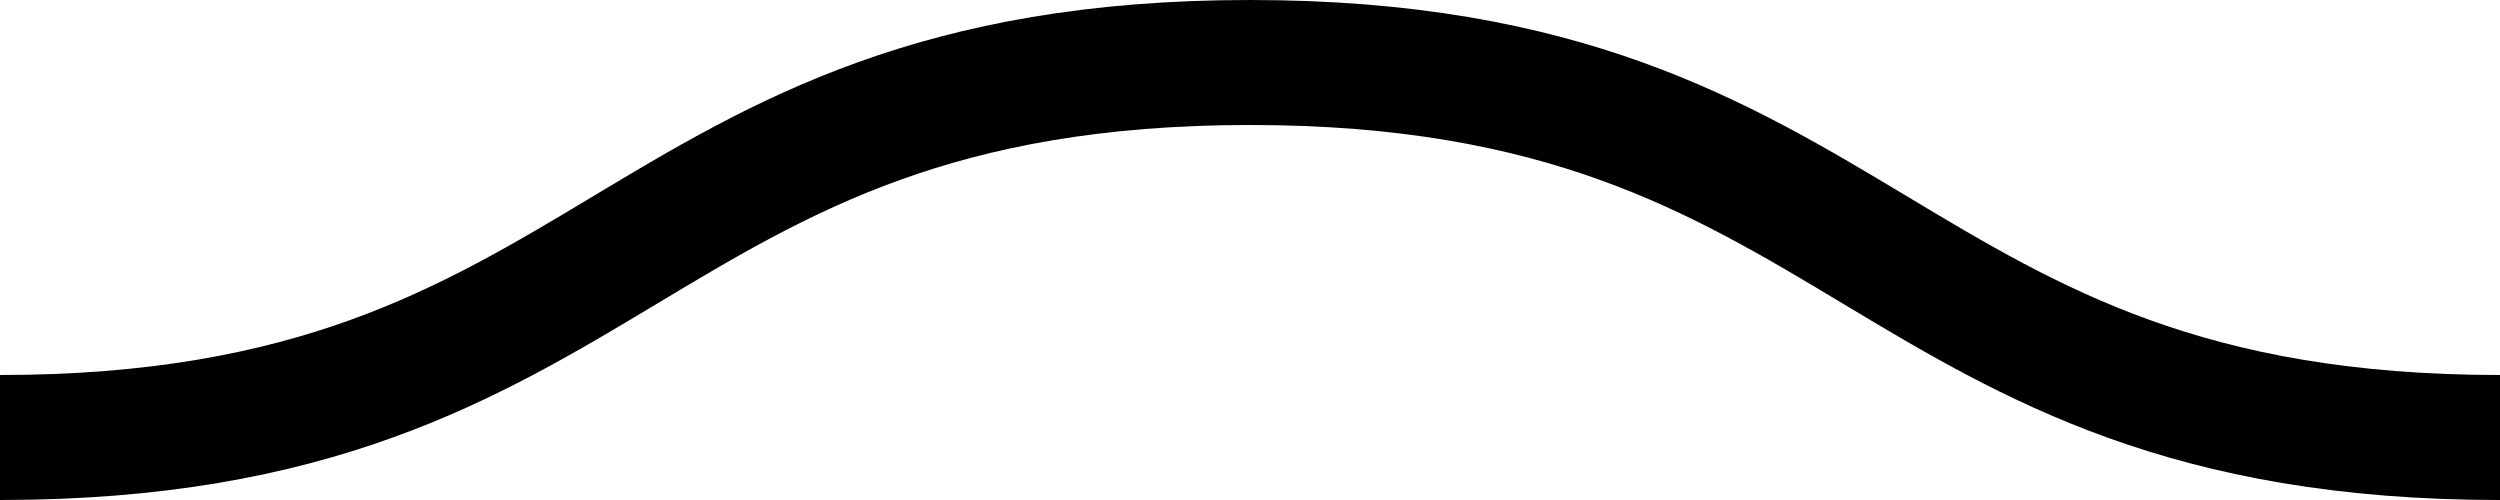
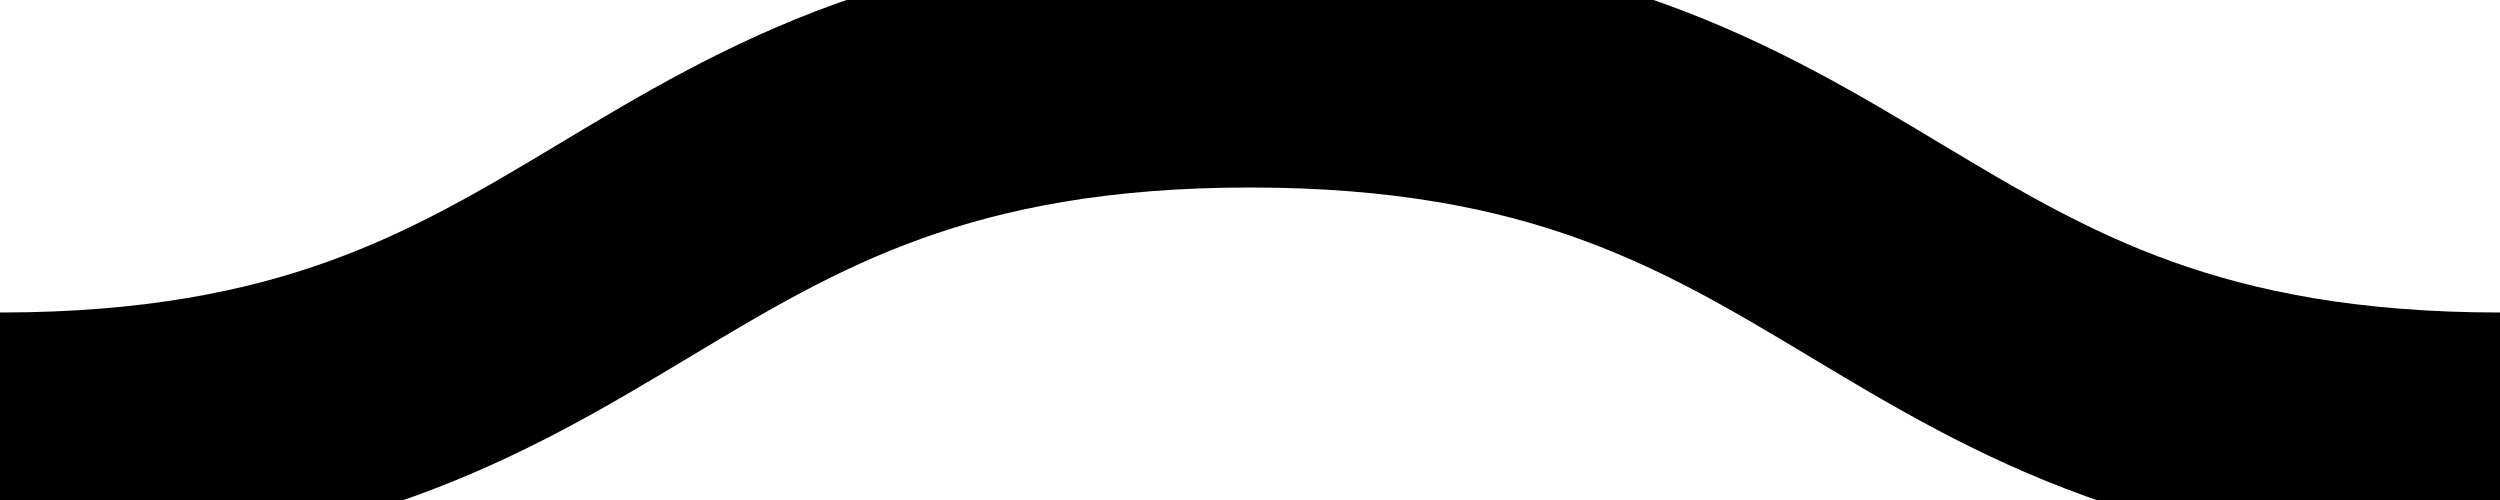
<svg xmlns="http://www.w3.org/2000/svg" viewBox="0 0 20 4">
-   <path fill="none" stroke="#000000" stroke-width="1" class="st0" d="M0,3.5 c 5,0, 5, -3, 10, -3 s 5,3, 10, 3 c 5,0, 5, -3, 10, -3 s 5,3, 10, 3" />
+   <path fill="none" stroke="#000000" stroke-width="2" class="st0" d="M0,3.5 c 5,0, 5, -3, 10, -3 s 5,3, 10, 3 c 5,0, 5, -3, 10, -3 s 5,3, 10, 3" />
  <style type="text/css">
        .st0 {
            animation: shift 1s linear infinite;
        }
        @keyframes shift {
            from {
                transform: translateX(0);
            }
            to {
                transform: translateX(-20px);
            }
        }
        @media (prefers-reduced-motion: reduce) {
          .st0 {
            animation: none;
          }
        }
        </style>
</svg>
